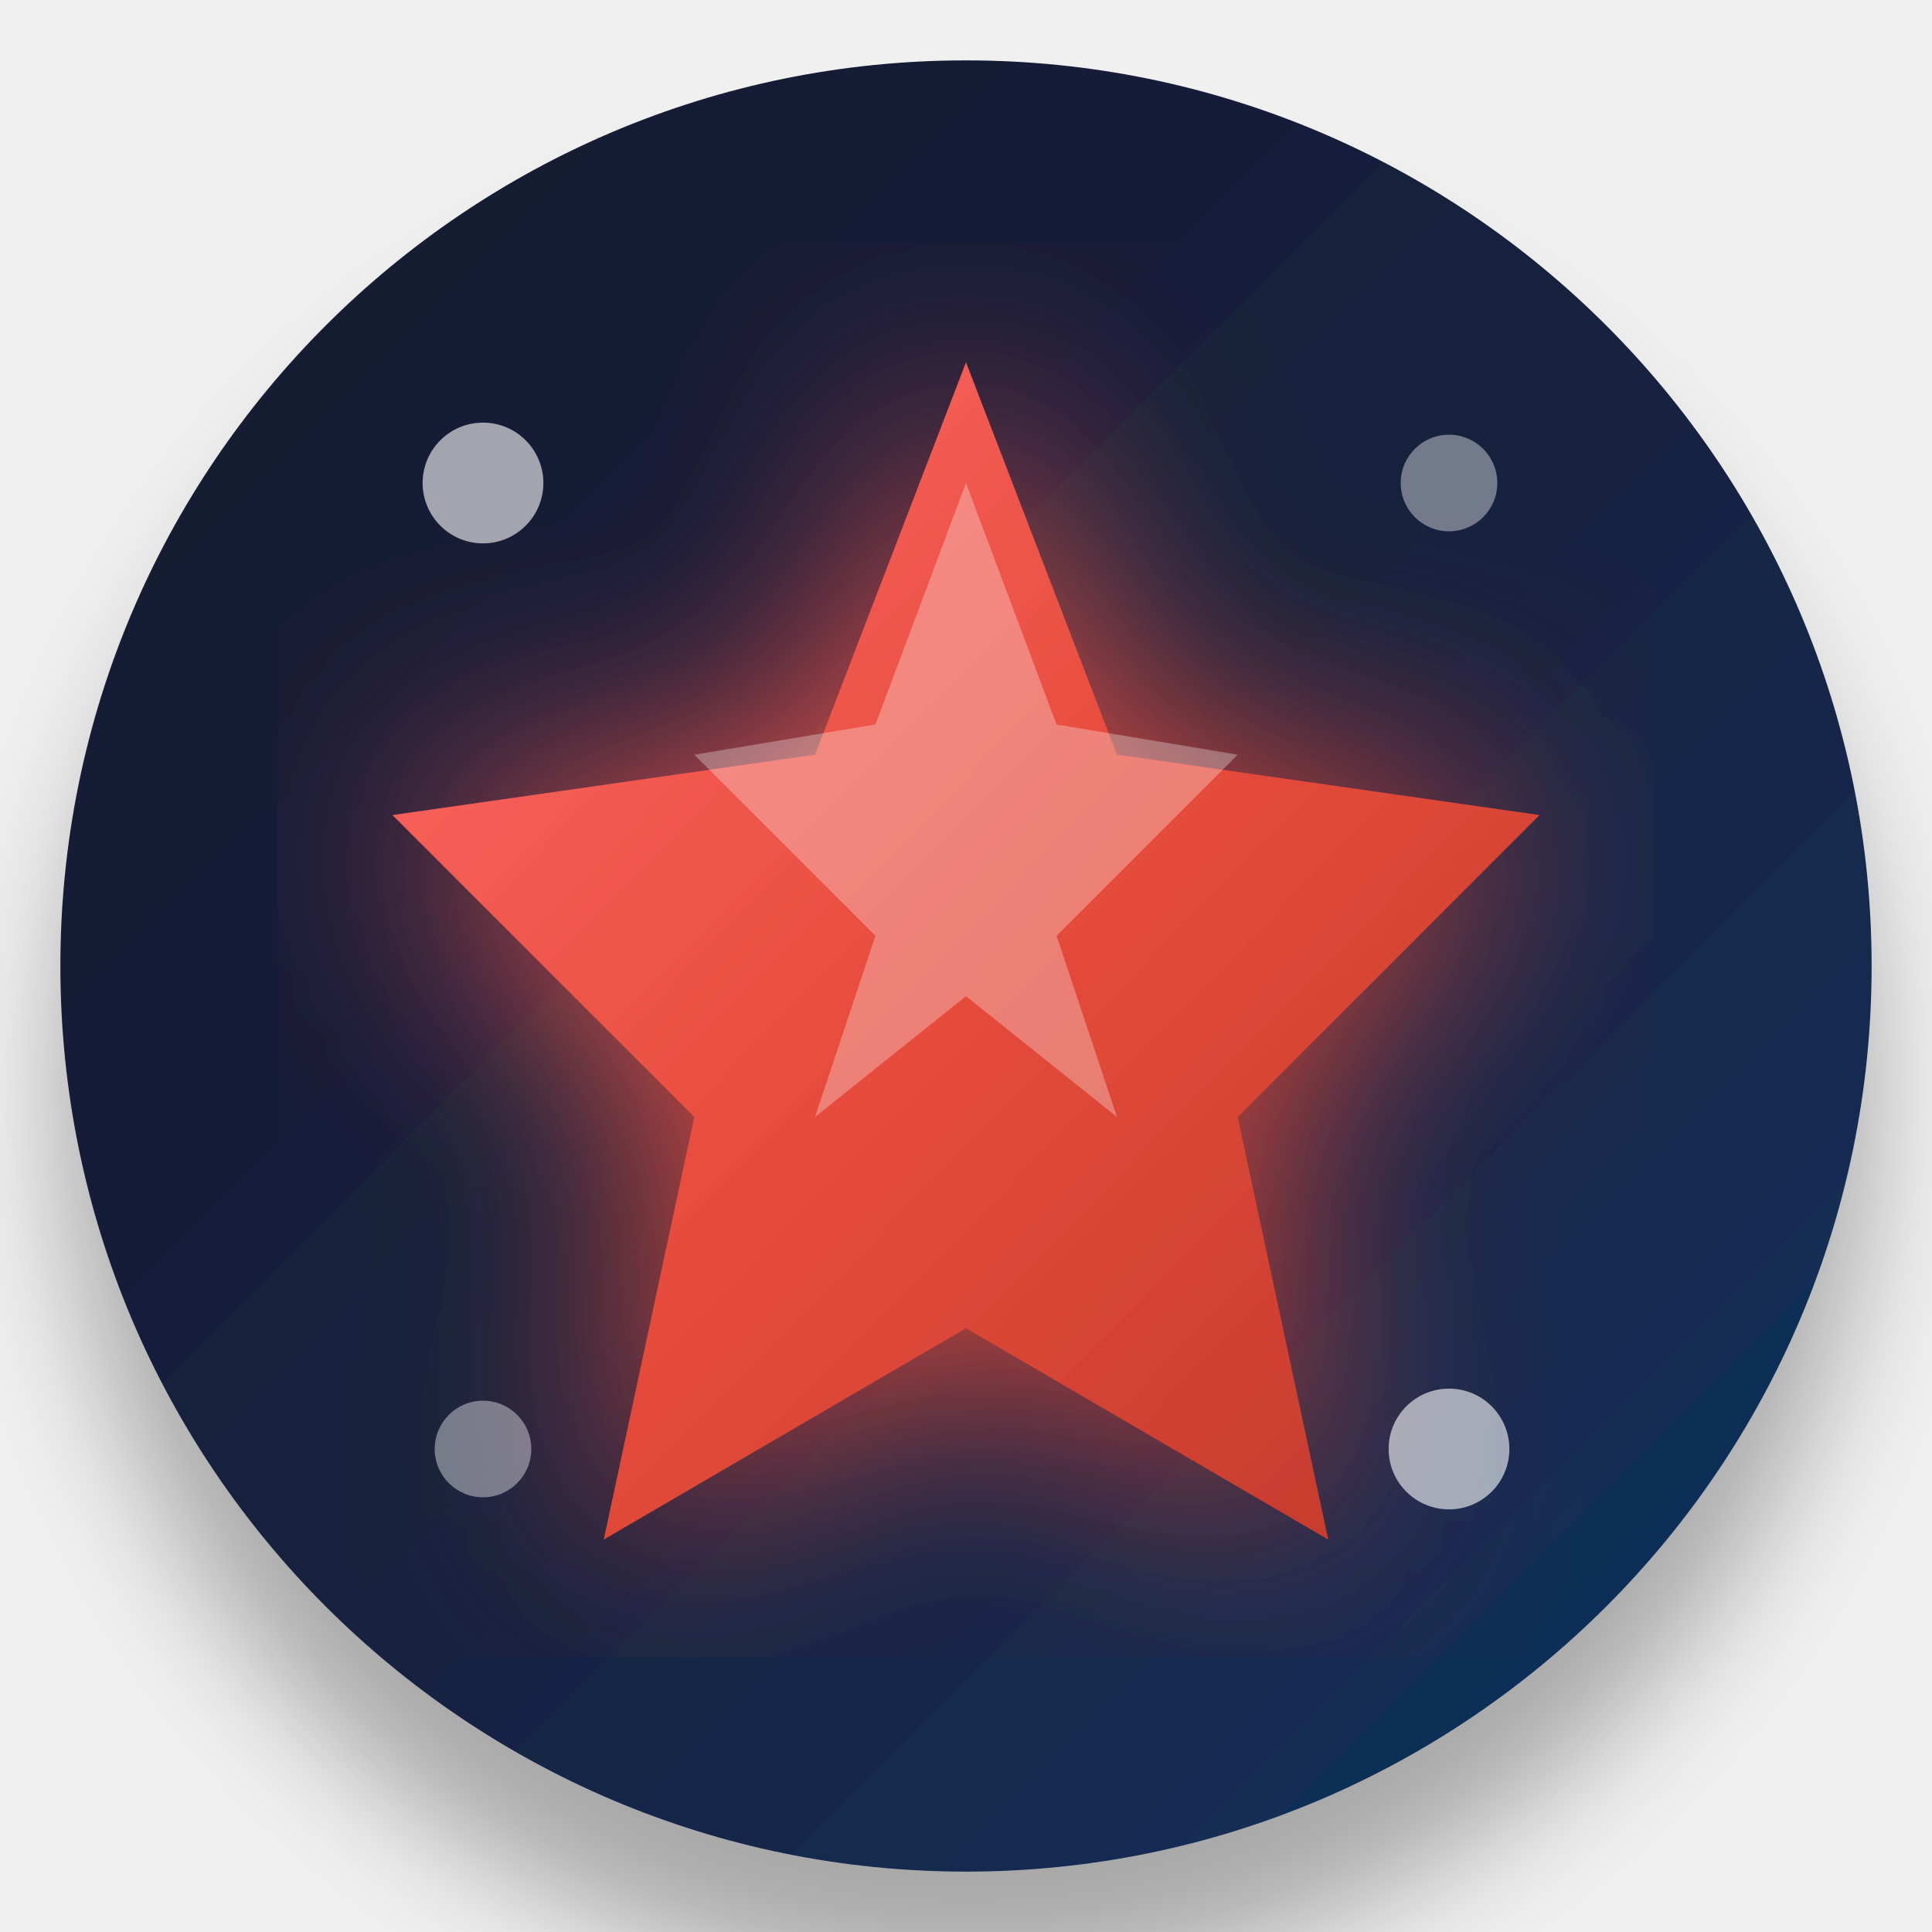
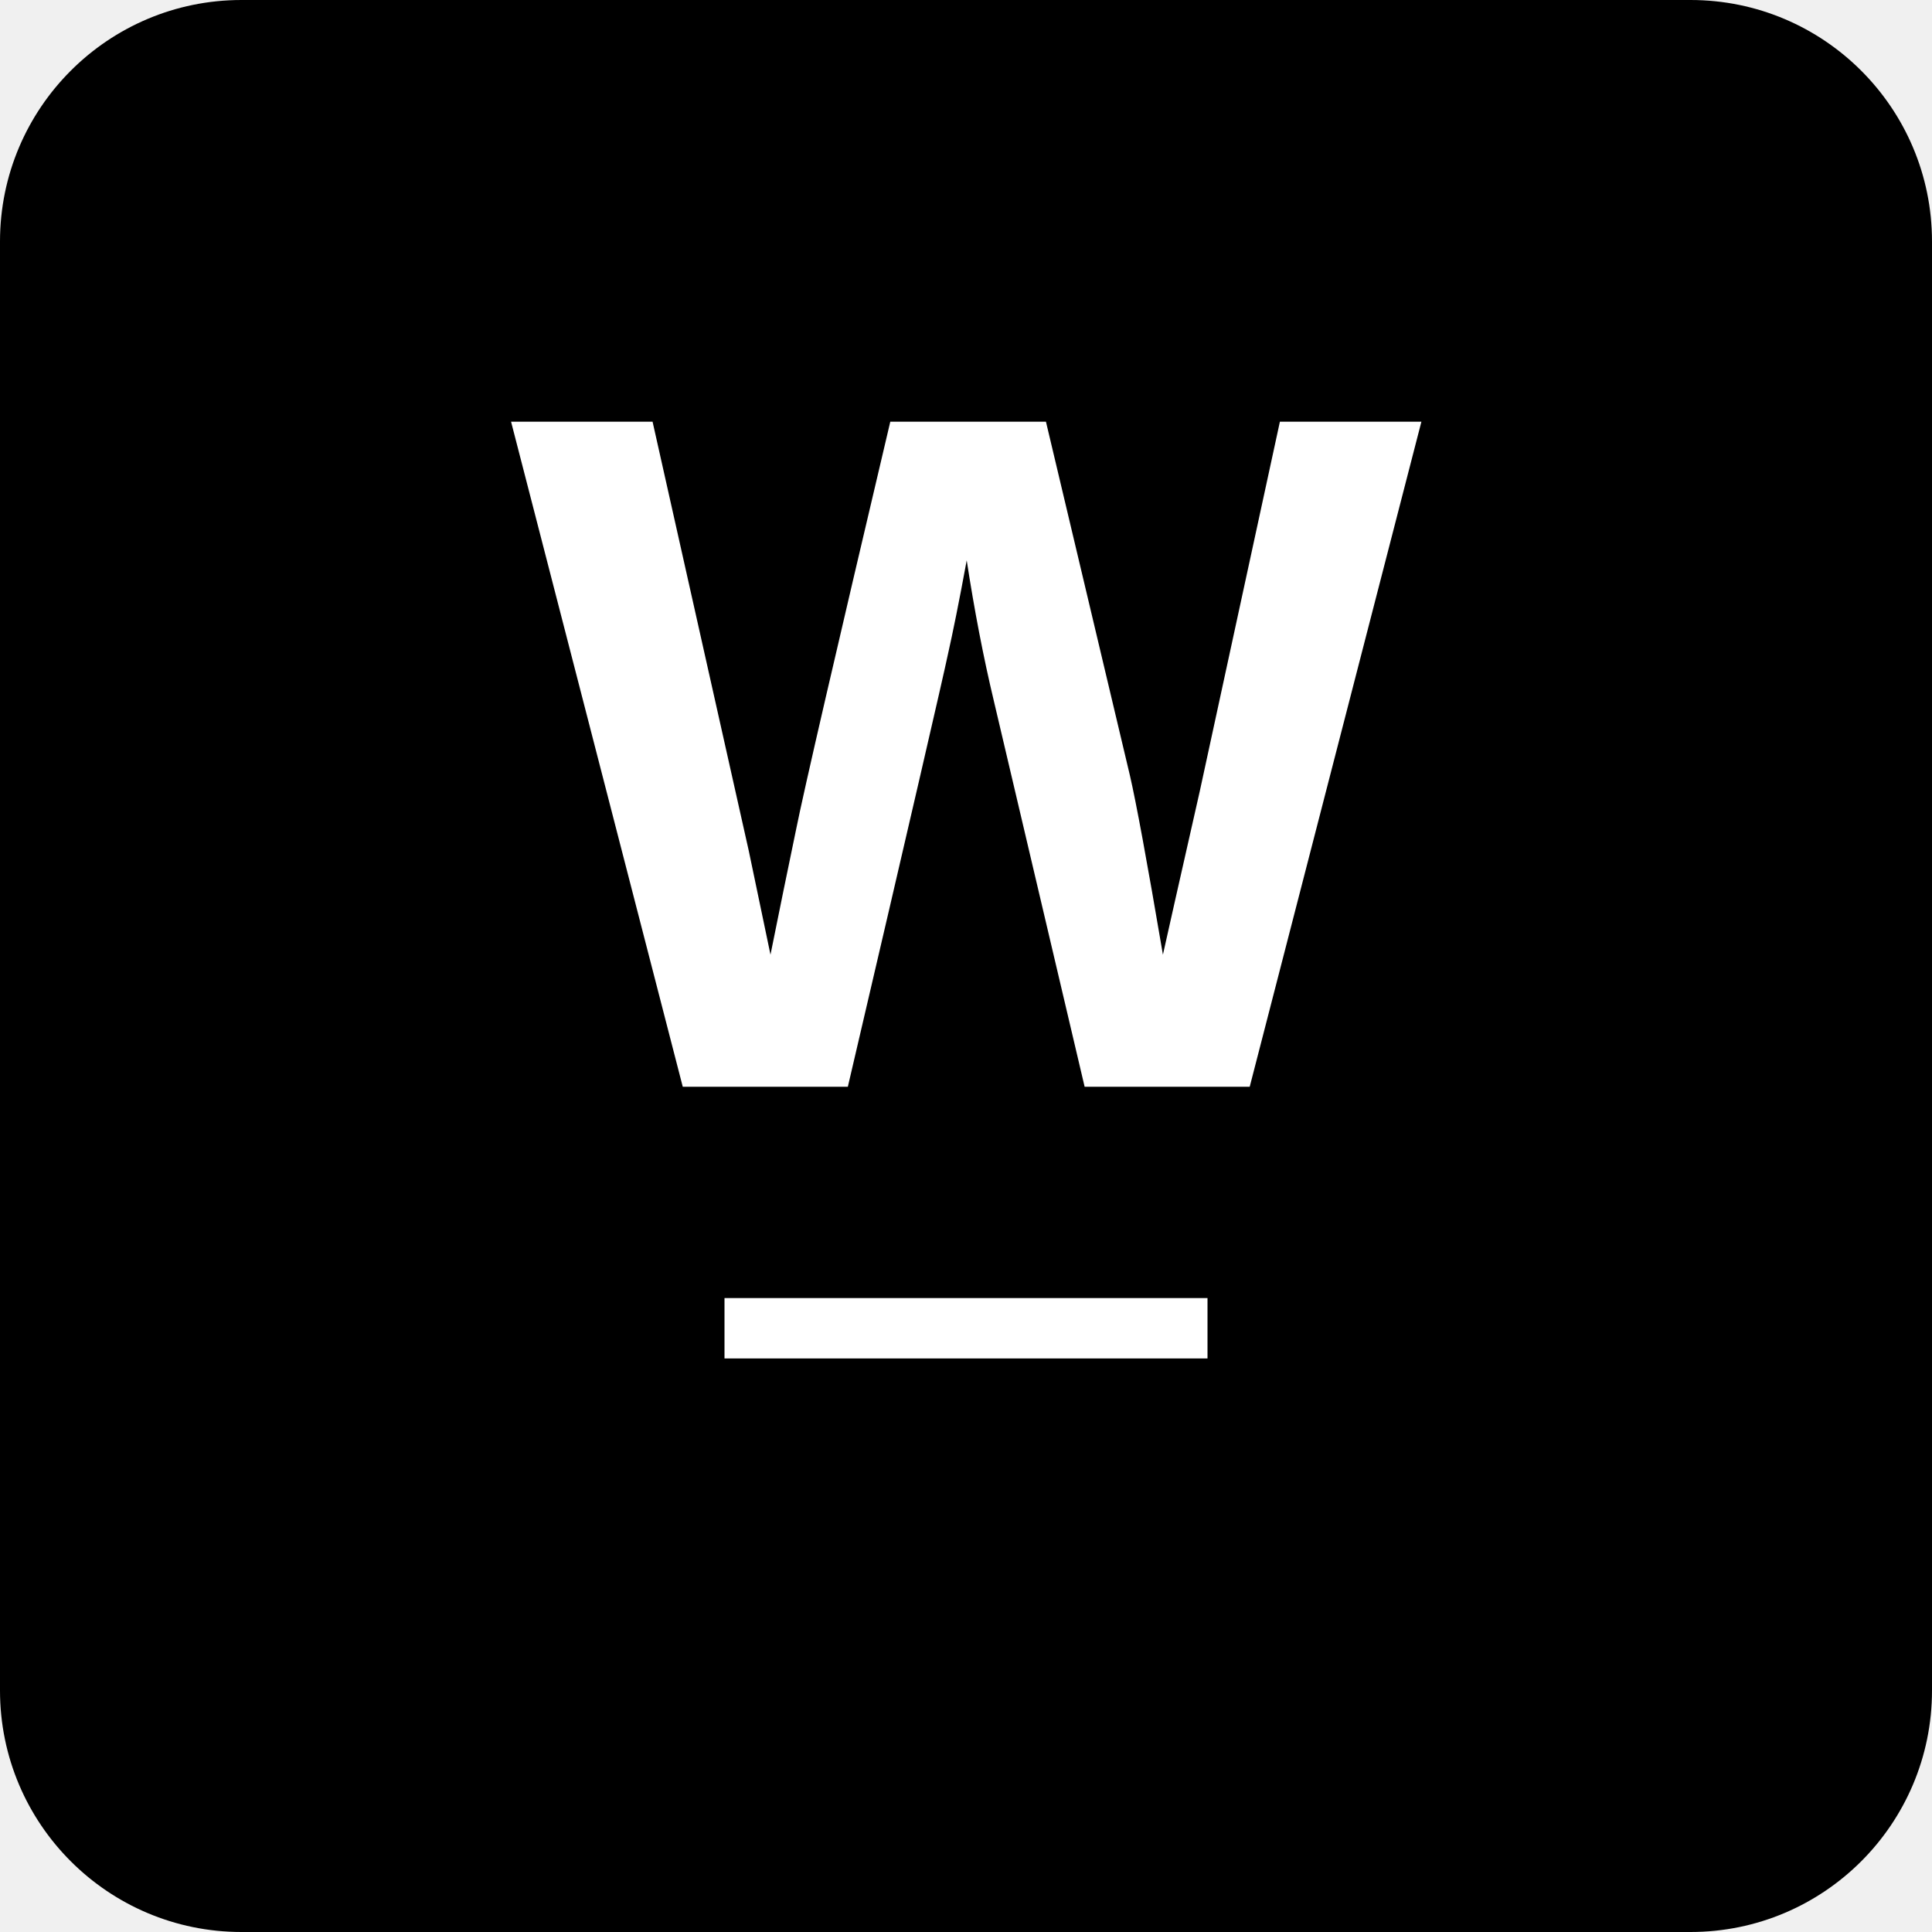
<svg xmlns="http://www.w3.org/2000/svg" width="32" height="32" viewBox="0 0 32 32" fill="none">
-   <defs>
-     <linearGradient id="bgGradient" x1="0%" y1="0%" x2="100%" y2="100%">
-       <stop offset="0%" style="stop-color:#1a1a2e;stop-opacity:1" />
-       <stop offset="50%" style="stop-color:#16213e;stop-opacity:1" />
-       <stop offset="100%" style="stop-color:#0f3460;stop-opacity:1" />
-     </linearGradient>
-     <linearGradient id="starGradient" x1="0%" y1="0%" x2="100%" y2="100%">
-       <stop offset="0%" style="stop-color:#ff6b6b;stop-opacity:1" />
-       <stop offset="50%" style="stop-color:#e74c3c;stop-opacity:1" />
-       <stop offset="100%" style="stop-color:#c0392b;stop-opacity:1" />
-     </linearGradient>
-     <filter id="glow">
-       <feGaussianBlur stdDeviation="2" result="coloredBlur" />
-       <feMerge>
-         <feMergeNode in="coloredBlur" />
-         <feMergeNode in="SourceGraphic" />
-       </feMerge>
-     </filter>
-     <filter id="shadow" x="-50%" y="-50%" width="200%" height="200%">
-       <feDropShadow dx="0" dy="2" stdDeviation="1" flood-color="#000000" flood-opacity="0.3" />
-     </filter>
-   </defs>
-   <circle cx="16" cy="16" r="15" fill="url(#bgGradient)" filter="url(#shadow)" />
-   <path d="M16 6L18.5 12.5L25.5 13.5L20.5 18.5L22 25.5L16 22L10 25.5L11.5 18.5L6.5 13.5L13.5 12.5L16 6Z" fill="url(#starGradient)" filter="url(#glow)" />
-   <path d="M16 8L17.5 12L20.5 12.5L17.5 15.5L18.5 18.5L16 16.5L13.5 18.5L14.5 15.5L11.5 12.5L14.5 12L16 8Z" fill="#ffffff" opacity="0.3" />
-   <circle cx="8" cy="8" r="1" fill="#ffffff" opacity="0.6" />
-   <circle cx="24" cy="8" r="0.8" fill="#ffffff" opacity="0.4" />
-   <circle cx="8" cy="24" r="0.8" fill="#ffffff" opacity="0.4" />
-   <circle cx="24" cy="24" r="1" fill="#ffffff" opacity="0.6" />
+   <rect width="32" height="32" rx="4" fill="#000000" />
+   <text x="16" y="18" font-family="Arial, sans-serif" font-size="16" font-weight="bold" fill="#ffffff" text-anchor="middle">W</text>
+   <line x1="12" y1="22" x2="20" y2="22" stroke="#ffffff" stroke-width="1" />
</svg>
